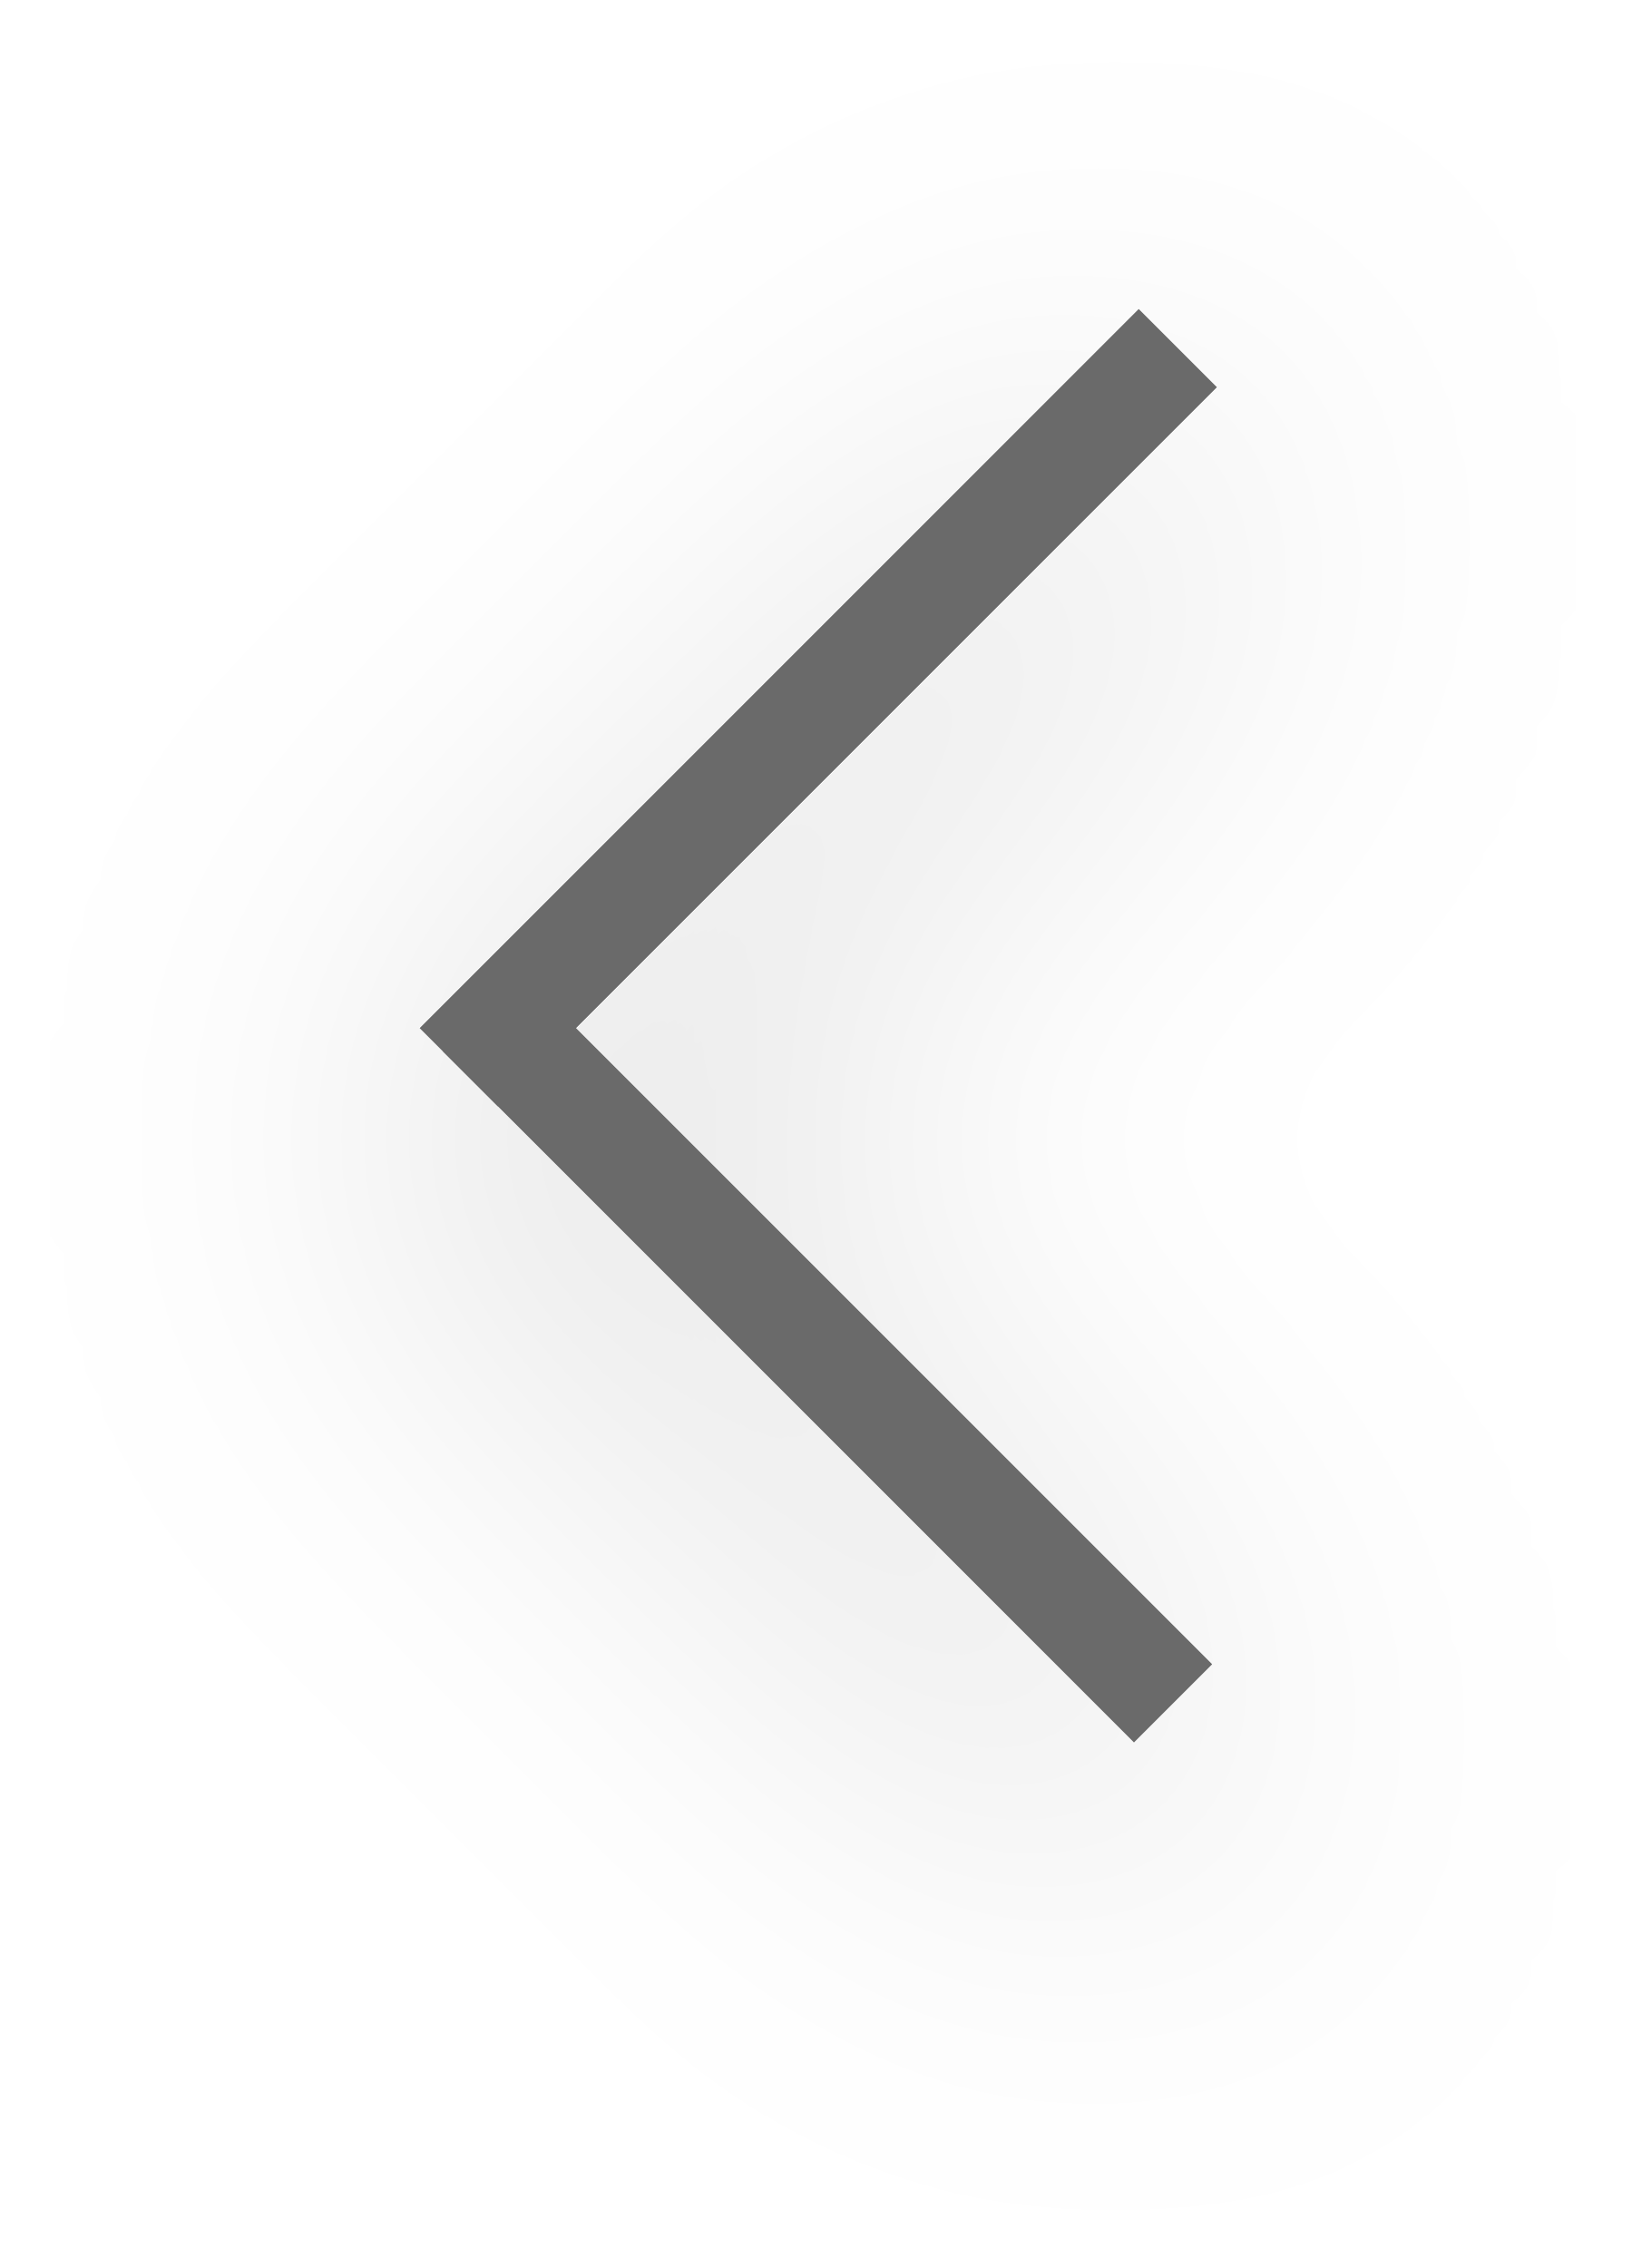
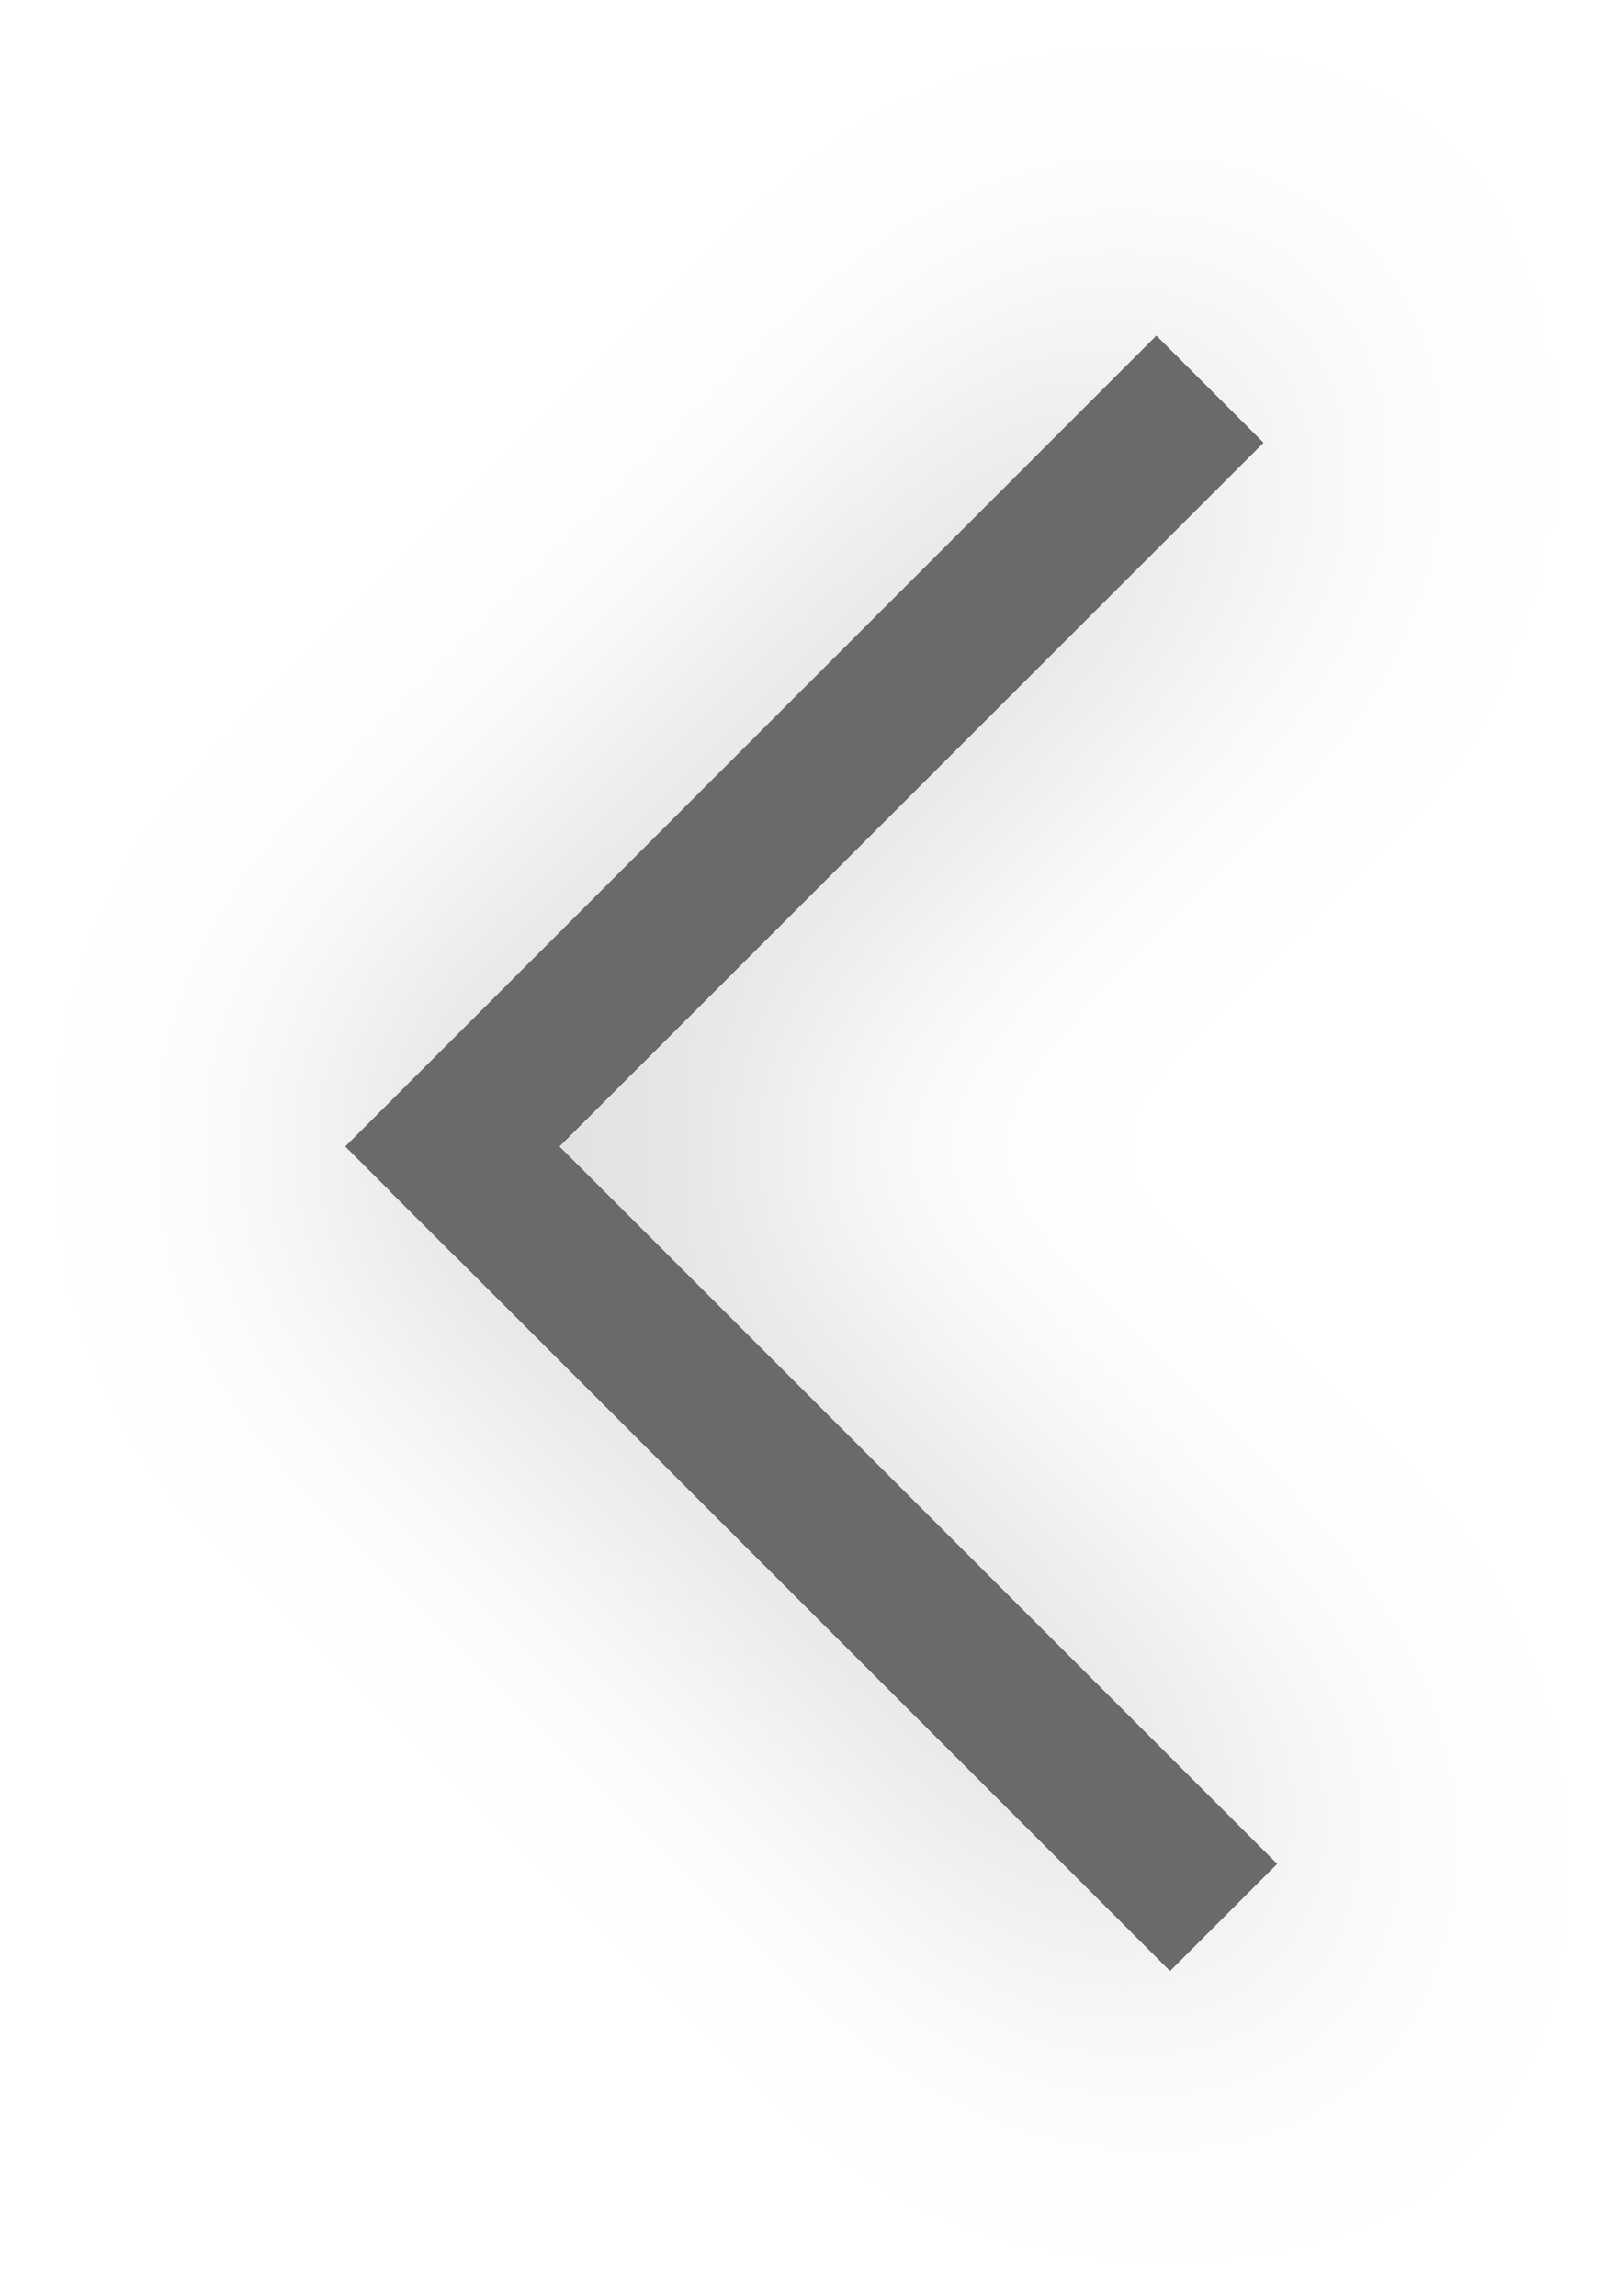
- <svg xmlns="http://www.w3.org/2000/svg" width="59" height="82" viewBox="0 0 59 82" fill="none">
-   <g id="Group 1171275792" filter="url(#filter0_d_19_135)">
-     <line id="Line 1" y1="-2" x2="36.77" y2="-2" transform="matrix(-0.707107 0.707107 0.707107 0.707107 44 14)" stroke="#6A6A6A" stroke-width="4" />
-     <line id="Line 2" y1="-2" x2="35.355" y2="-2" transform="matrix(-0.707107 -0.707107 -0.707107 0.707107 41 63)" stroke="#6A6A6A" stroke-width="4" />
+ <svg xmlns="http://www.w3.org/2000/svg" width="74" height="106" viewBox="0 0 74 106" fill="none">
+   <g filter="url(#filter0_d_272_31)">
+     <line y1="-3.5" x2="52.948" y2="-3.5" transform="matrix(-0.707107 0.707107 0.707107 0.707107 58.3203 20.44)" stroke="#6A6A6A" stroke-width="7" />
+     <line y1="-3.5" x2="50.912" y2="-3.5" transform="matrix(-0.707107 -0.707107 -0.707107 0.707107 54 91)" stroke="#6A6A6A" stroke-width="7" />
  </g>
  <defs>
-     <filter id="filter0_d_19_135" x="0.172" y="0.172" width="58.828" height="81.828" filterUnits="userSpaceOnUse" color-interpolation-filters="sRGB">
+     <filter id="filter0_d_272_31" x="0.931" y="0.49" width="73.019" height="105.51" filterUnits="userSpaceOnUse" color-interpolation-filters="sRGB">
      <feFlood flood-opacity="0" result="BackgroundImageFix" />
      <feColorMatrix in="SourceAlpha" type="matrix" values="0 0 0 0 0 0 0 0 0 0 0 0 0 0 0 0 0 0 127 0" result="hardAlpha" />
-       <feOffset dy="4" />
+       <feOffset />
      <feGaussianBlur stdDeviation="7.5" />
      <feComposite in2="hardAlpha" operator="out" />
      <feColorMatrix type="matrix" values="0 0 0 0 0 0 0 0 0 0 0 0 0 0 0 0 0 0 0.25 0" />
-       <feBlend mode="normal" in2="BackgroundImageFix" result="effect1_dropShadow_19_135" />
-       <feBlend mode="normal" in="SourceGraphic" in2="effect1_dropShadow_19_135" result="shape" />
+       <feBlend mode="normal" in2="BackgroundImageFix" result="effect1_dropShadow_272_31" />
+       <feBlend mode="normal" in="SourceGraphic" in2="effect1_dropShadow_272_31" result="shape" />
    </filter>
  </defs>
</svg>
